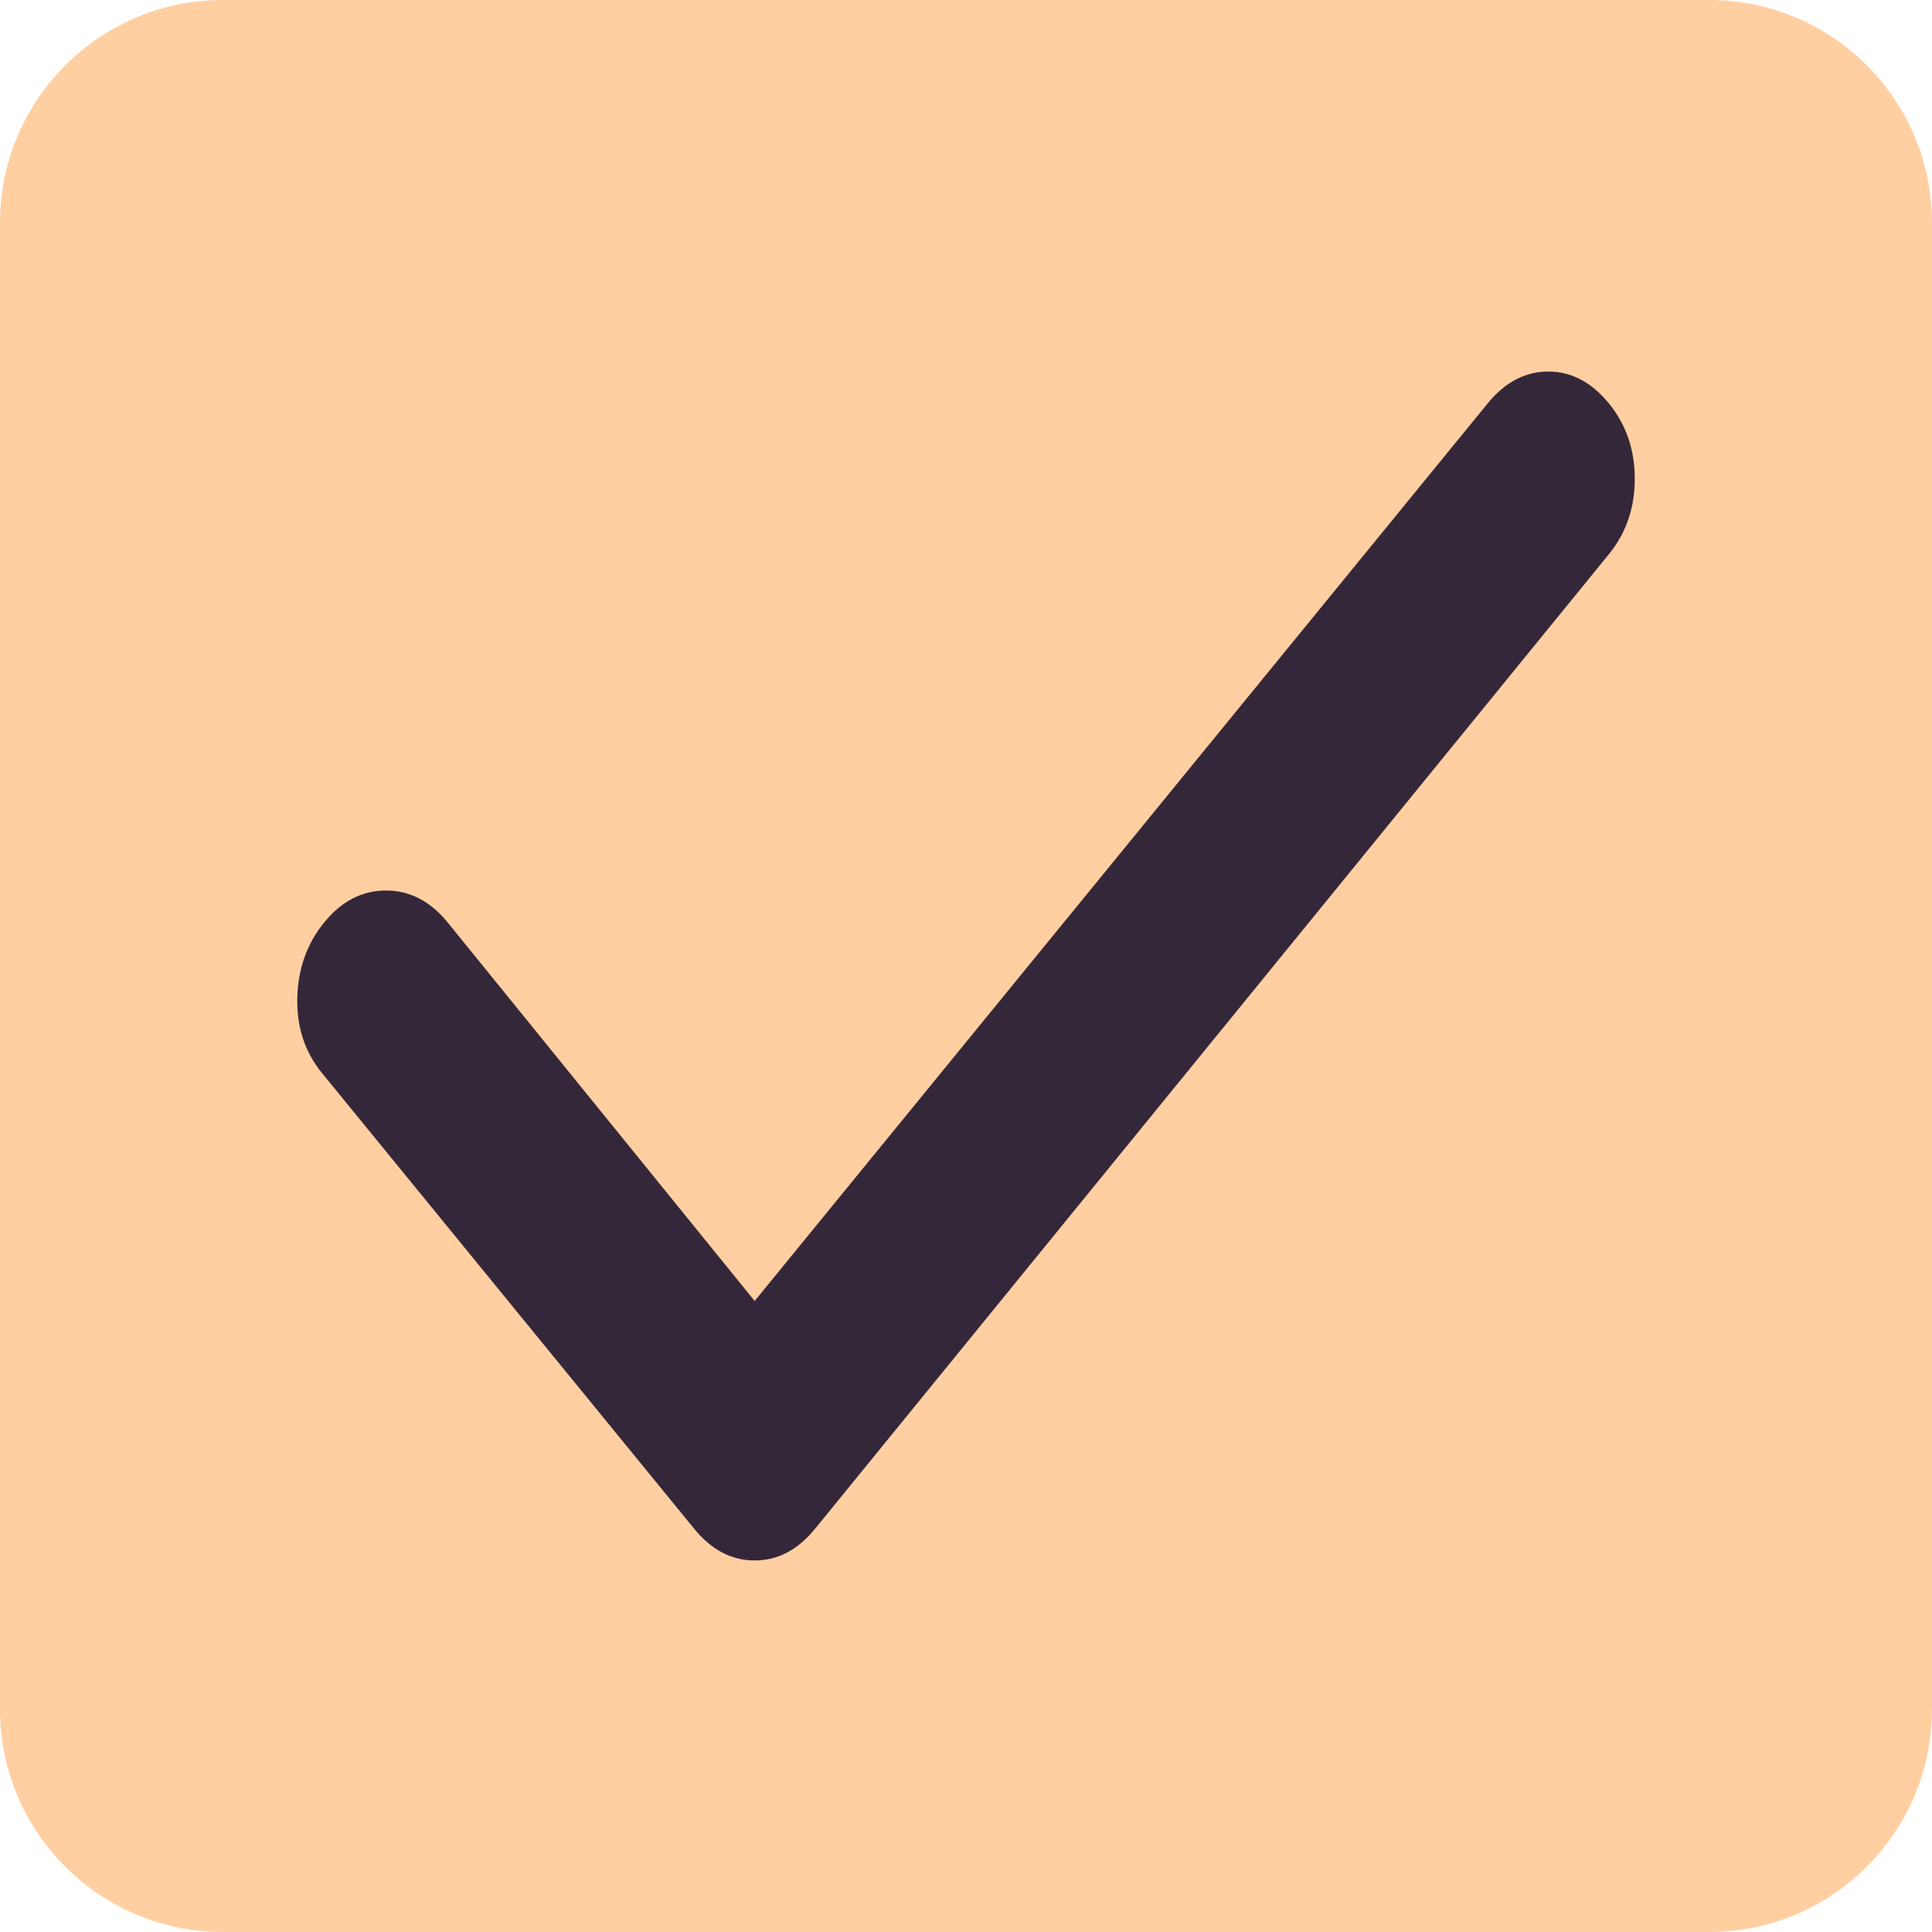
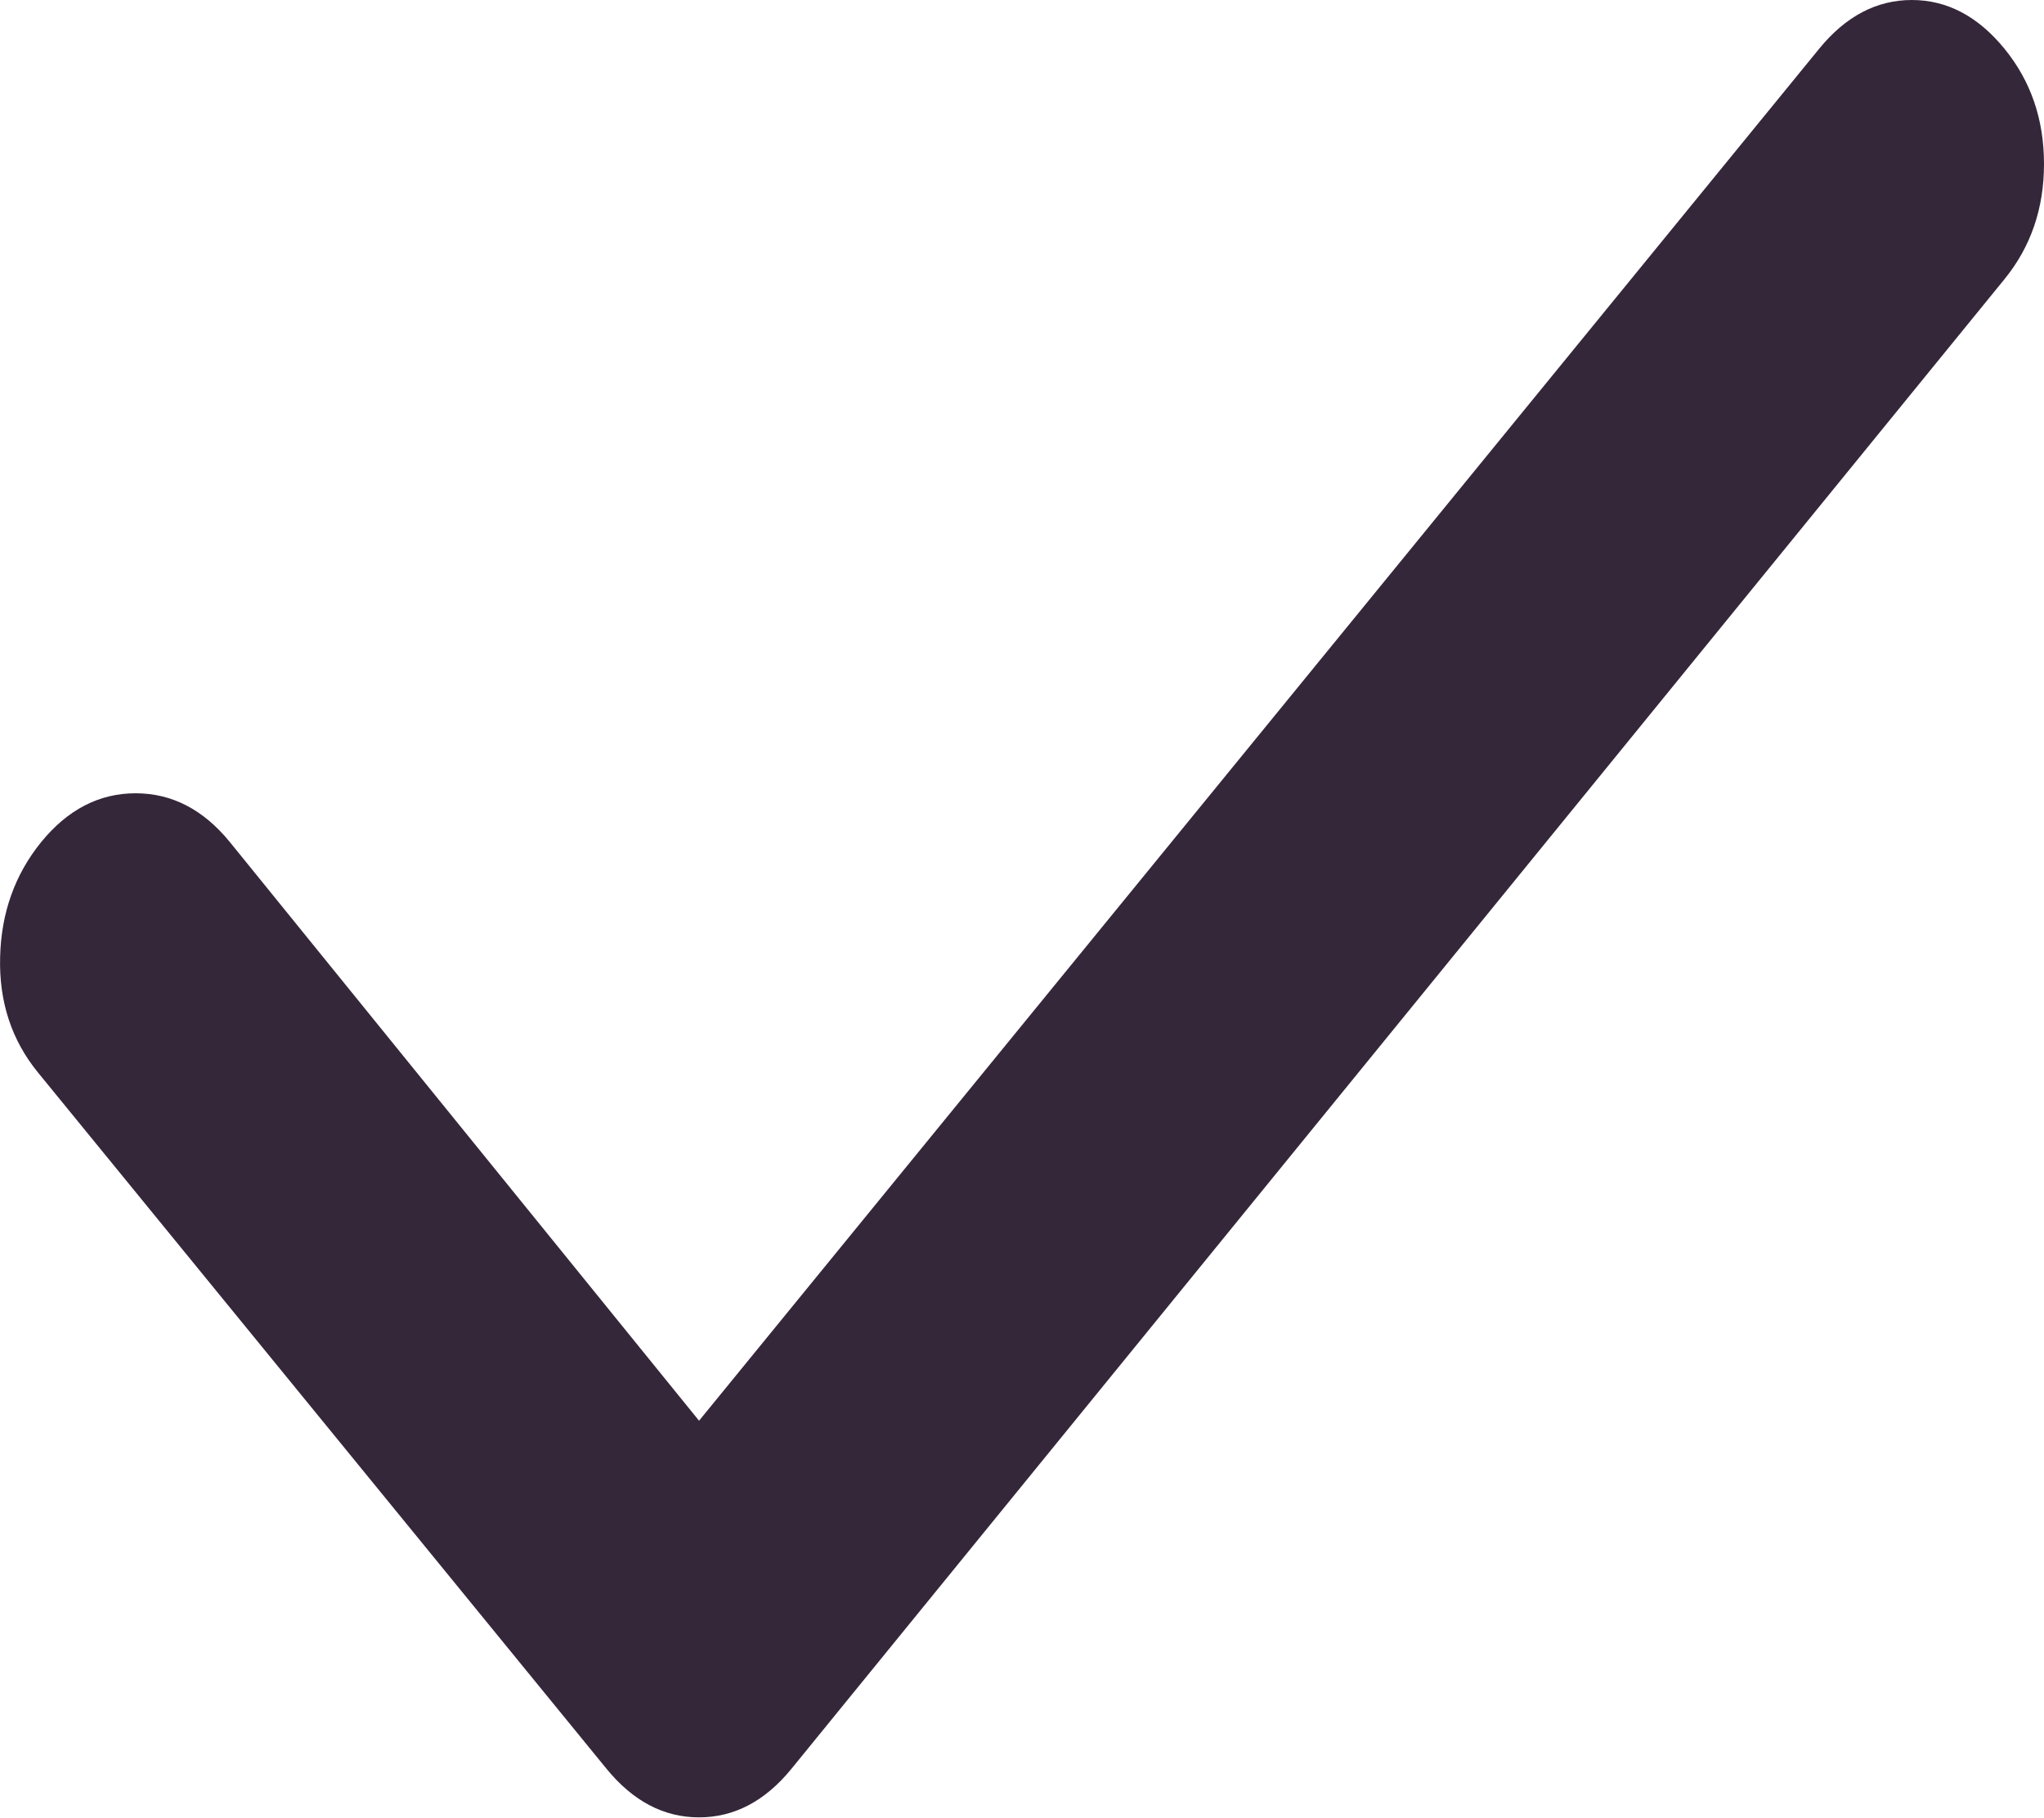
- <svg xmlns="http://www.w3.org/2000/svg" width="26" height="26" viewBox="0 0 26 26" fill="none">
-   <rect width="26" height="26" rx="3" fill="#FFCFA1" />
-   <path d="M10.156 17.508L20.021 5.428C20.254 5.143 20.526 5 20.836 5C21.146 5 21.418 5.143 21.651 5.428C21.884 5.713 22 6.051 22 6.443C22 6.835 21.884 7.174 21.651 7.459L10.97 20.572C10.738 20.858 10.466 21 10.156 21C9.845 21 9.574 20.858 9.341 20.572L4.335 14.443C4.102 14.158 3.991 13.82 4.001 13.428C4.01 13.036 4.132 12.697 4.364 12.412C4.597 12.127 4.874 11.984 5.194 11.984C5.514 11.984 5.79 12.127 6.023 12.412L10.156 17.508Z" fill="#35273A" />
+ <svg xmlns="http://www.w3.org/2000/svg" width="18" height="16" viewBox="0 0 18 16" fill="none">
+   <path d="M6.156 12.508L16.021 0.428C16.254 0.143 16.526 0 16.836 0C17.146 0 17.418 0.143 17.651 0.428C17.884 0.713 18 1.051 18 1.443C18 1.835 17.884 2.174 17.651 2.459L6.97 15.572C6.738 15.857 6.466 16 6.156 16C5.845 16 5.574 15.857 5.341 15.572L0.335 9.443C0.102 9.158 -0.009 8.82 0.001 8.428C0.01 8.036 0.132 7.697 0.364 7.412C0.597 7.127 0.874 6.984 1.194 6.984C1.514 6.984 1.79 7.127 2.023 7.412L6.156 12.508Z" fill="#35273A" />
</svg>
